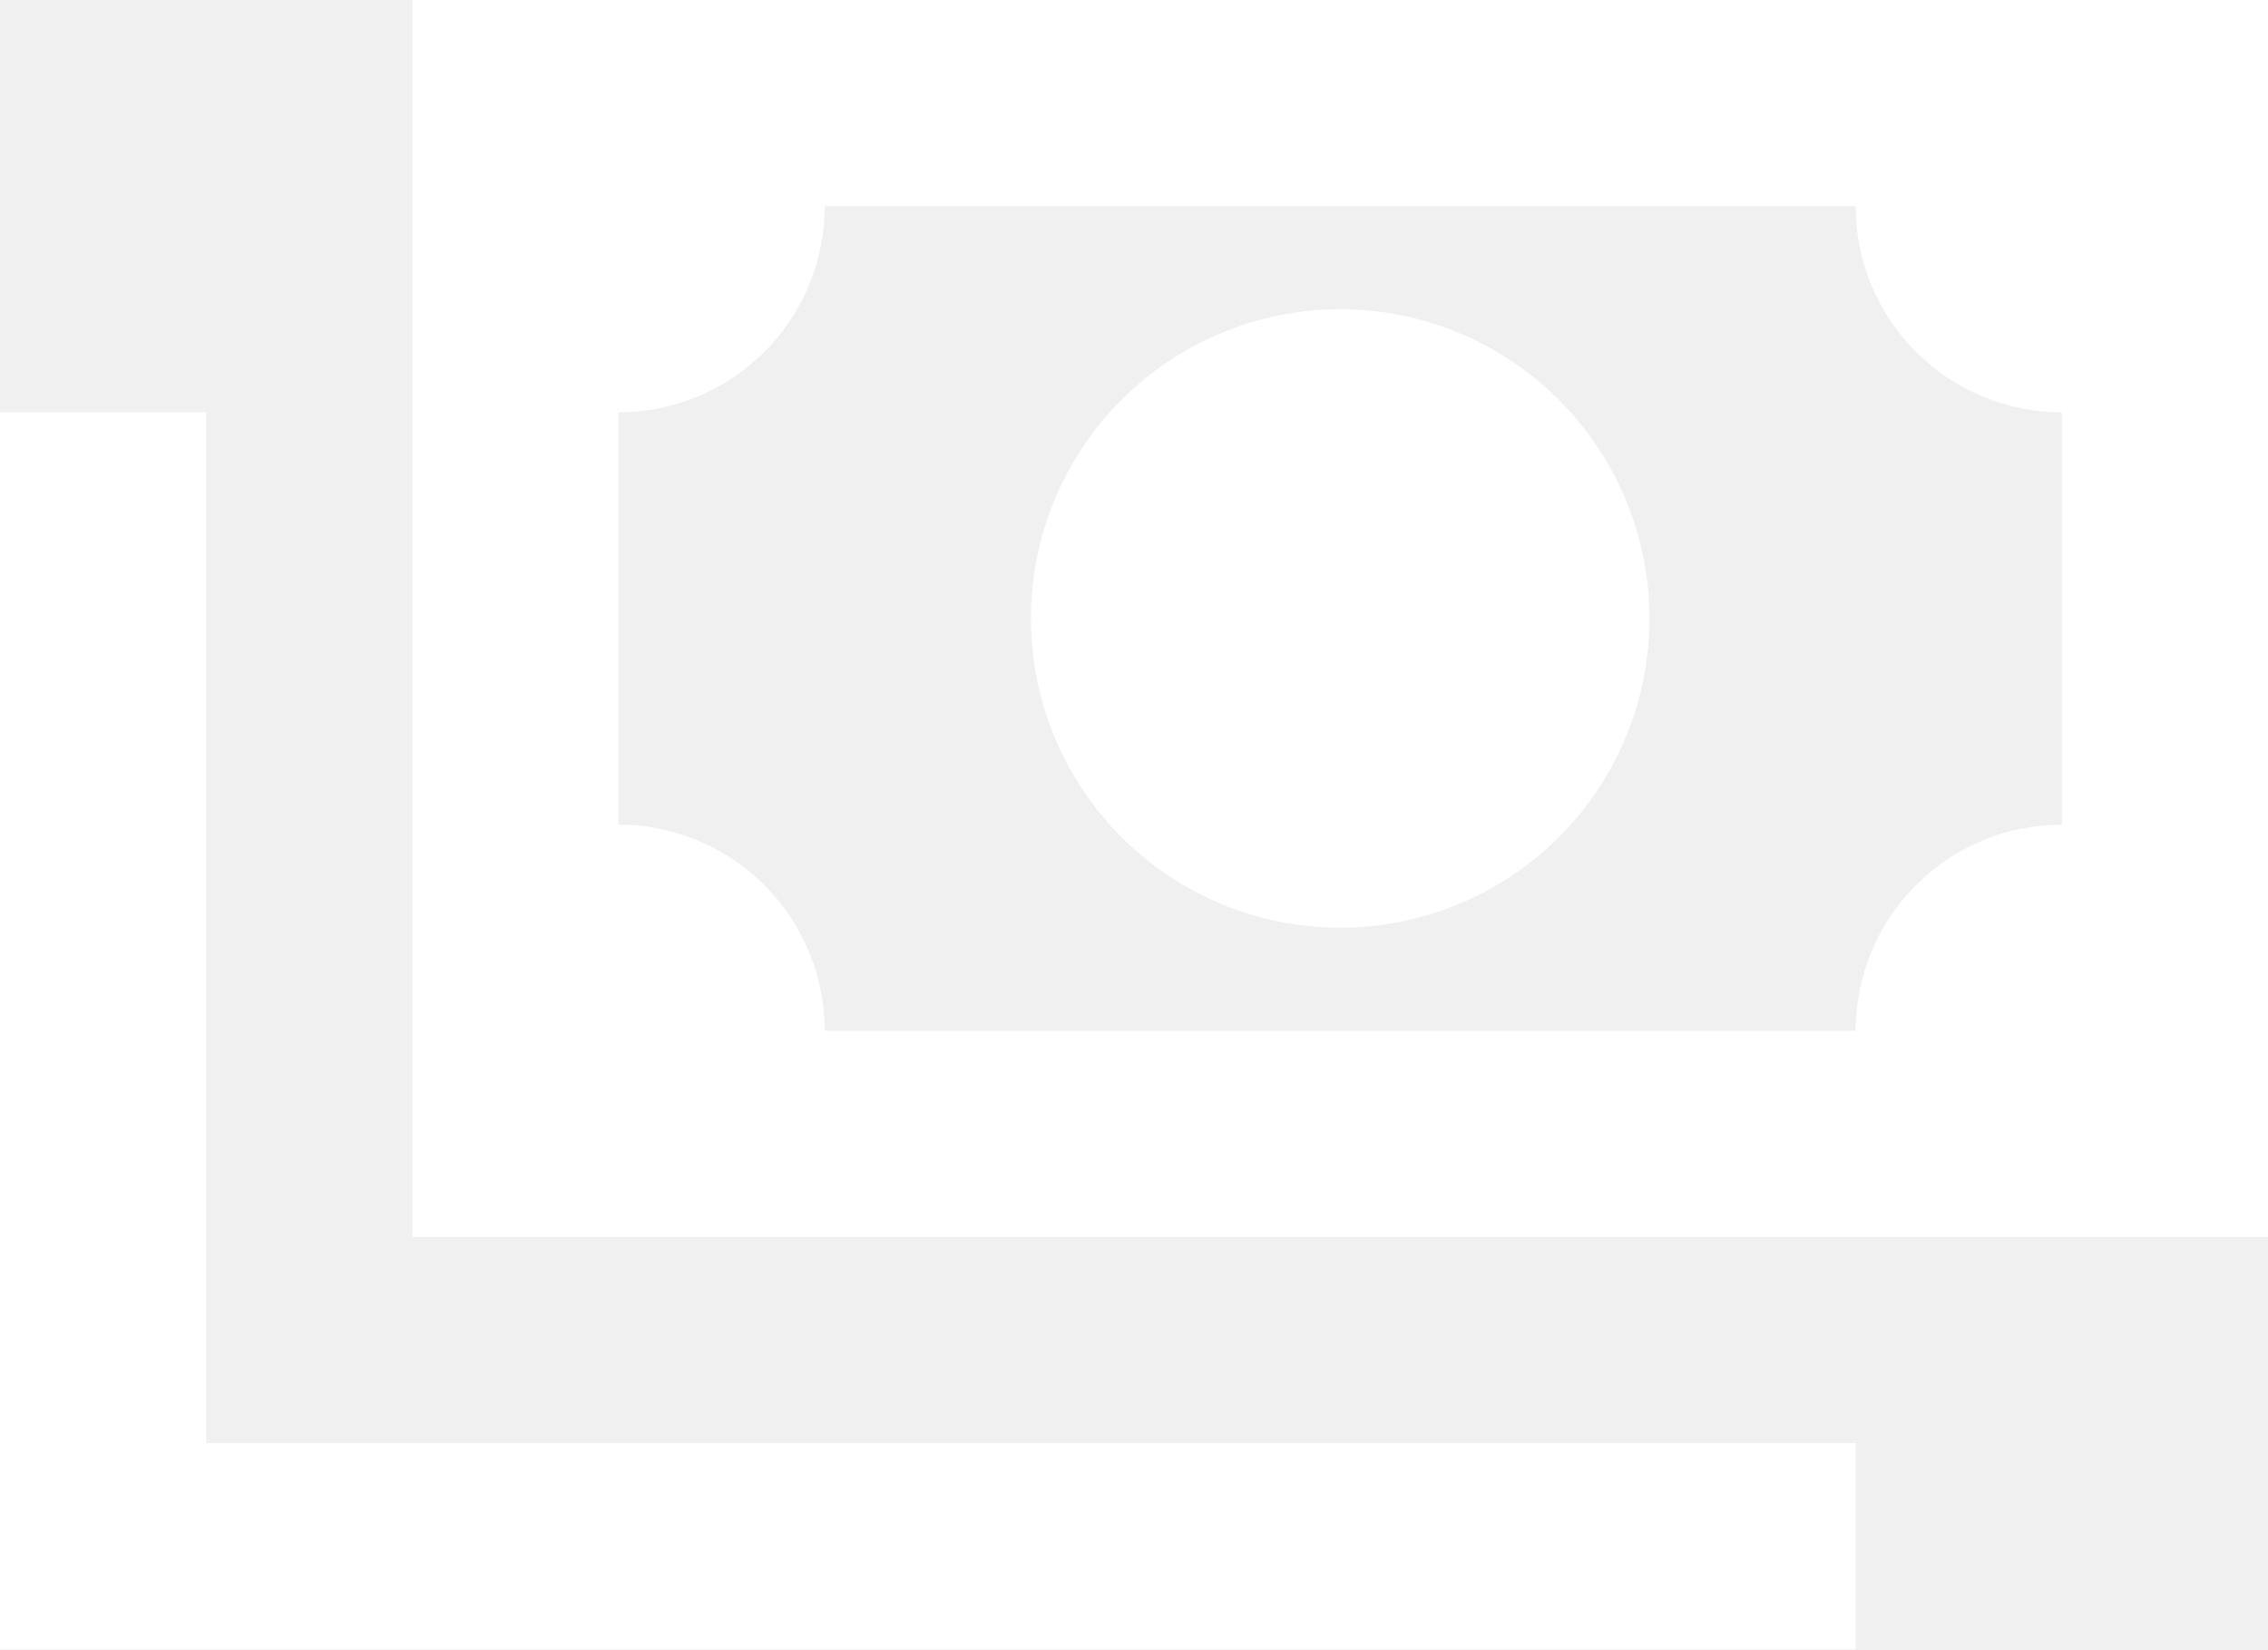
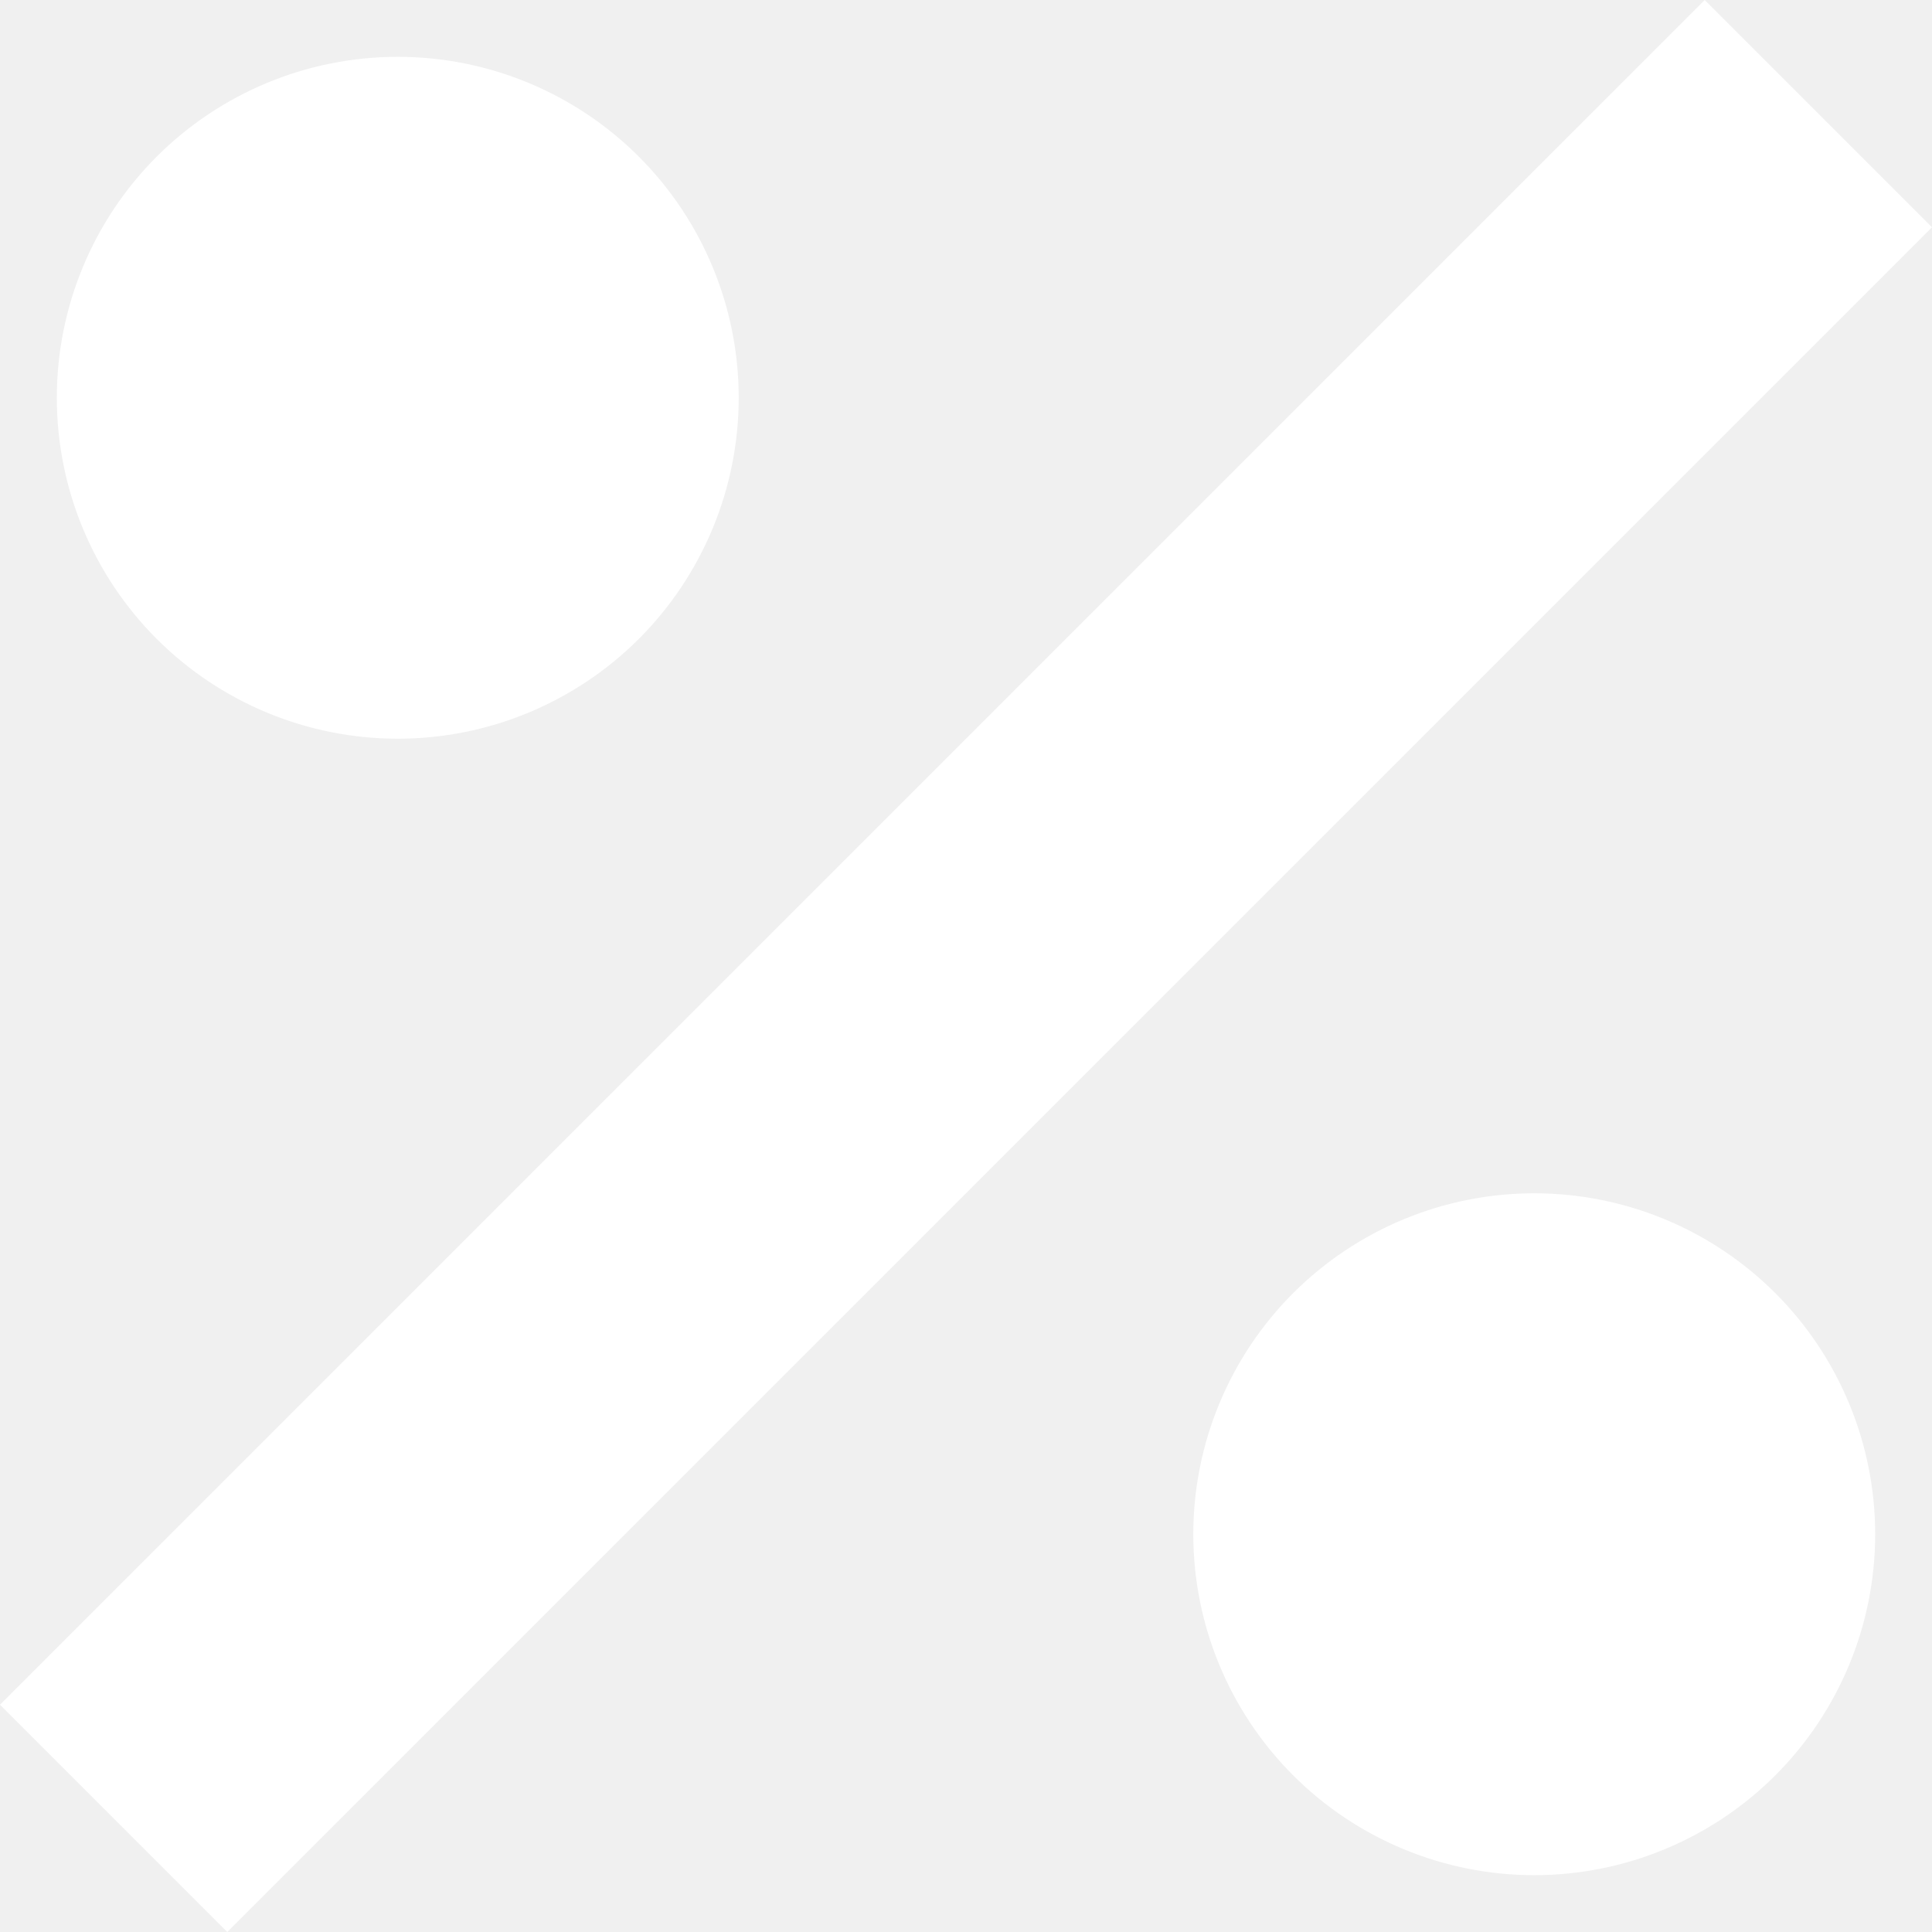
- <svg xmlns="http://www.w3.org/2000/svg" width="44" height="32" viewBox="0 0 44 32" fill="none">
-   <path d="M8 0H44V24H8V0ZM26 6C27.591 6 29.117 6.632 30.243 7.757C31.368 8.883 32 10.409 32 12C32 13.591 31.368 15.117 30.243 16.243C29.117 17.368 27.591 18 26 18C24.409 18 22.883 17.368 21.757 16.243C20.632 15.117 20 13.591 20 12C20 10.409 20.632 8.883 21.757 7.757C22.883 6.632 24.409 6 26 6ZM16 4C16 5.061 15.579 6.078 14.828 6.828C14.078 7.579 13.061 8 12 8V16C13.061 16 14.078 16.421 14.828 17.172C15.579 17.922 16 18.939 16 20H36C36 18.939 36.421 17.922 37.172 17.172C37.922 16.421 38.939 16 40 16V8C38.939 8 37.922 7.579 37.172 6.828C36.421 6.078 36 5.061 36 4H16ZM0 8H4V28H36V32H0V8Z" fill="white" />
+ <svg xmlns="http://www.w3.org/2000/svg" width="34" height="34" viewBox="0 0 34 34" fill="none">
+   <path d="M30 0L0 30L4 34L34 4L30 0ZM7 1C5.409 1 3.883 1.632 2.757 2.757C1.632 3.883 1 5.409 1 7C1 8.591 1.632 10.117 2.757 11.243C3.883 12.368 5.409 13 7 13C8.591 13 10.117 12.368 11.243 11.243C12.368 10.117 13 8.591 13 7C13 5.409 12.368 3.883 11.243 2.757C10.117 1.632 8.591 1 7 1ZM27 21C25.409 21 23.883 21.632 22.757 22.757C21.632 23.883 21 25.409 21 27C21 28.591 21.632 30.117 22.757 31.243C23.883 32.368 25.409 33 27 33C28.591 33 30.117 32.368 31.243 31.243C32.368 30.117 33 28.591 33 27C33 25.409 32.368 23.883 31.243 22.757C30.117 21.632 28.591 21 27 21Z" fill="white" />
</svg>
